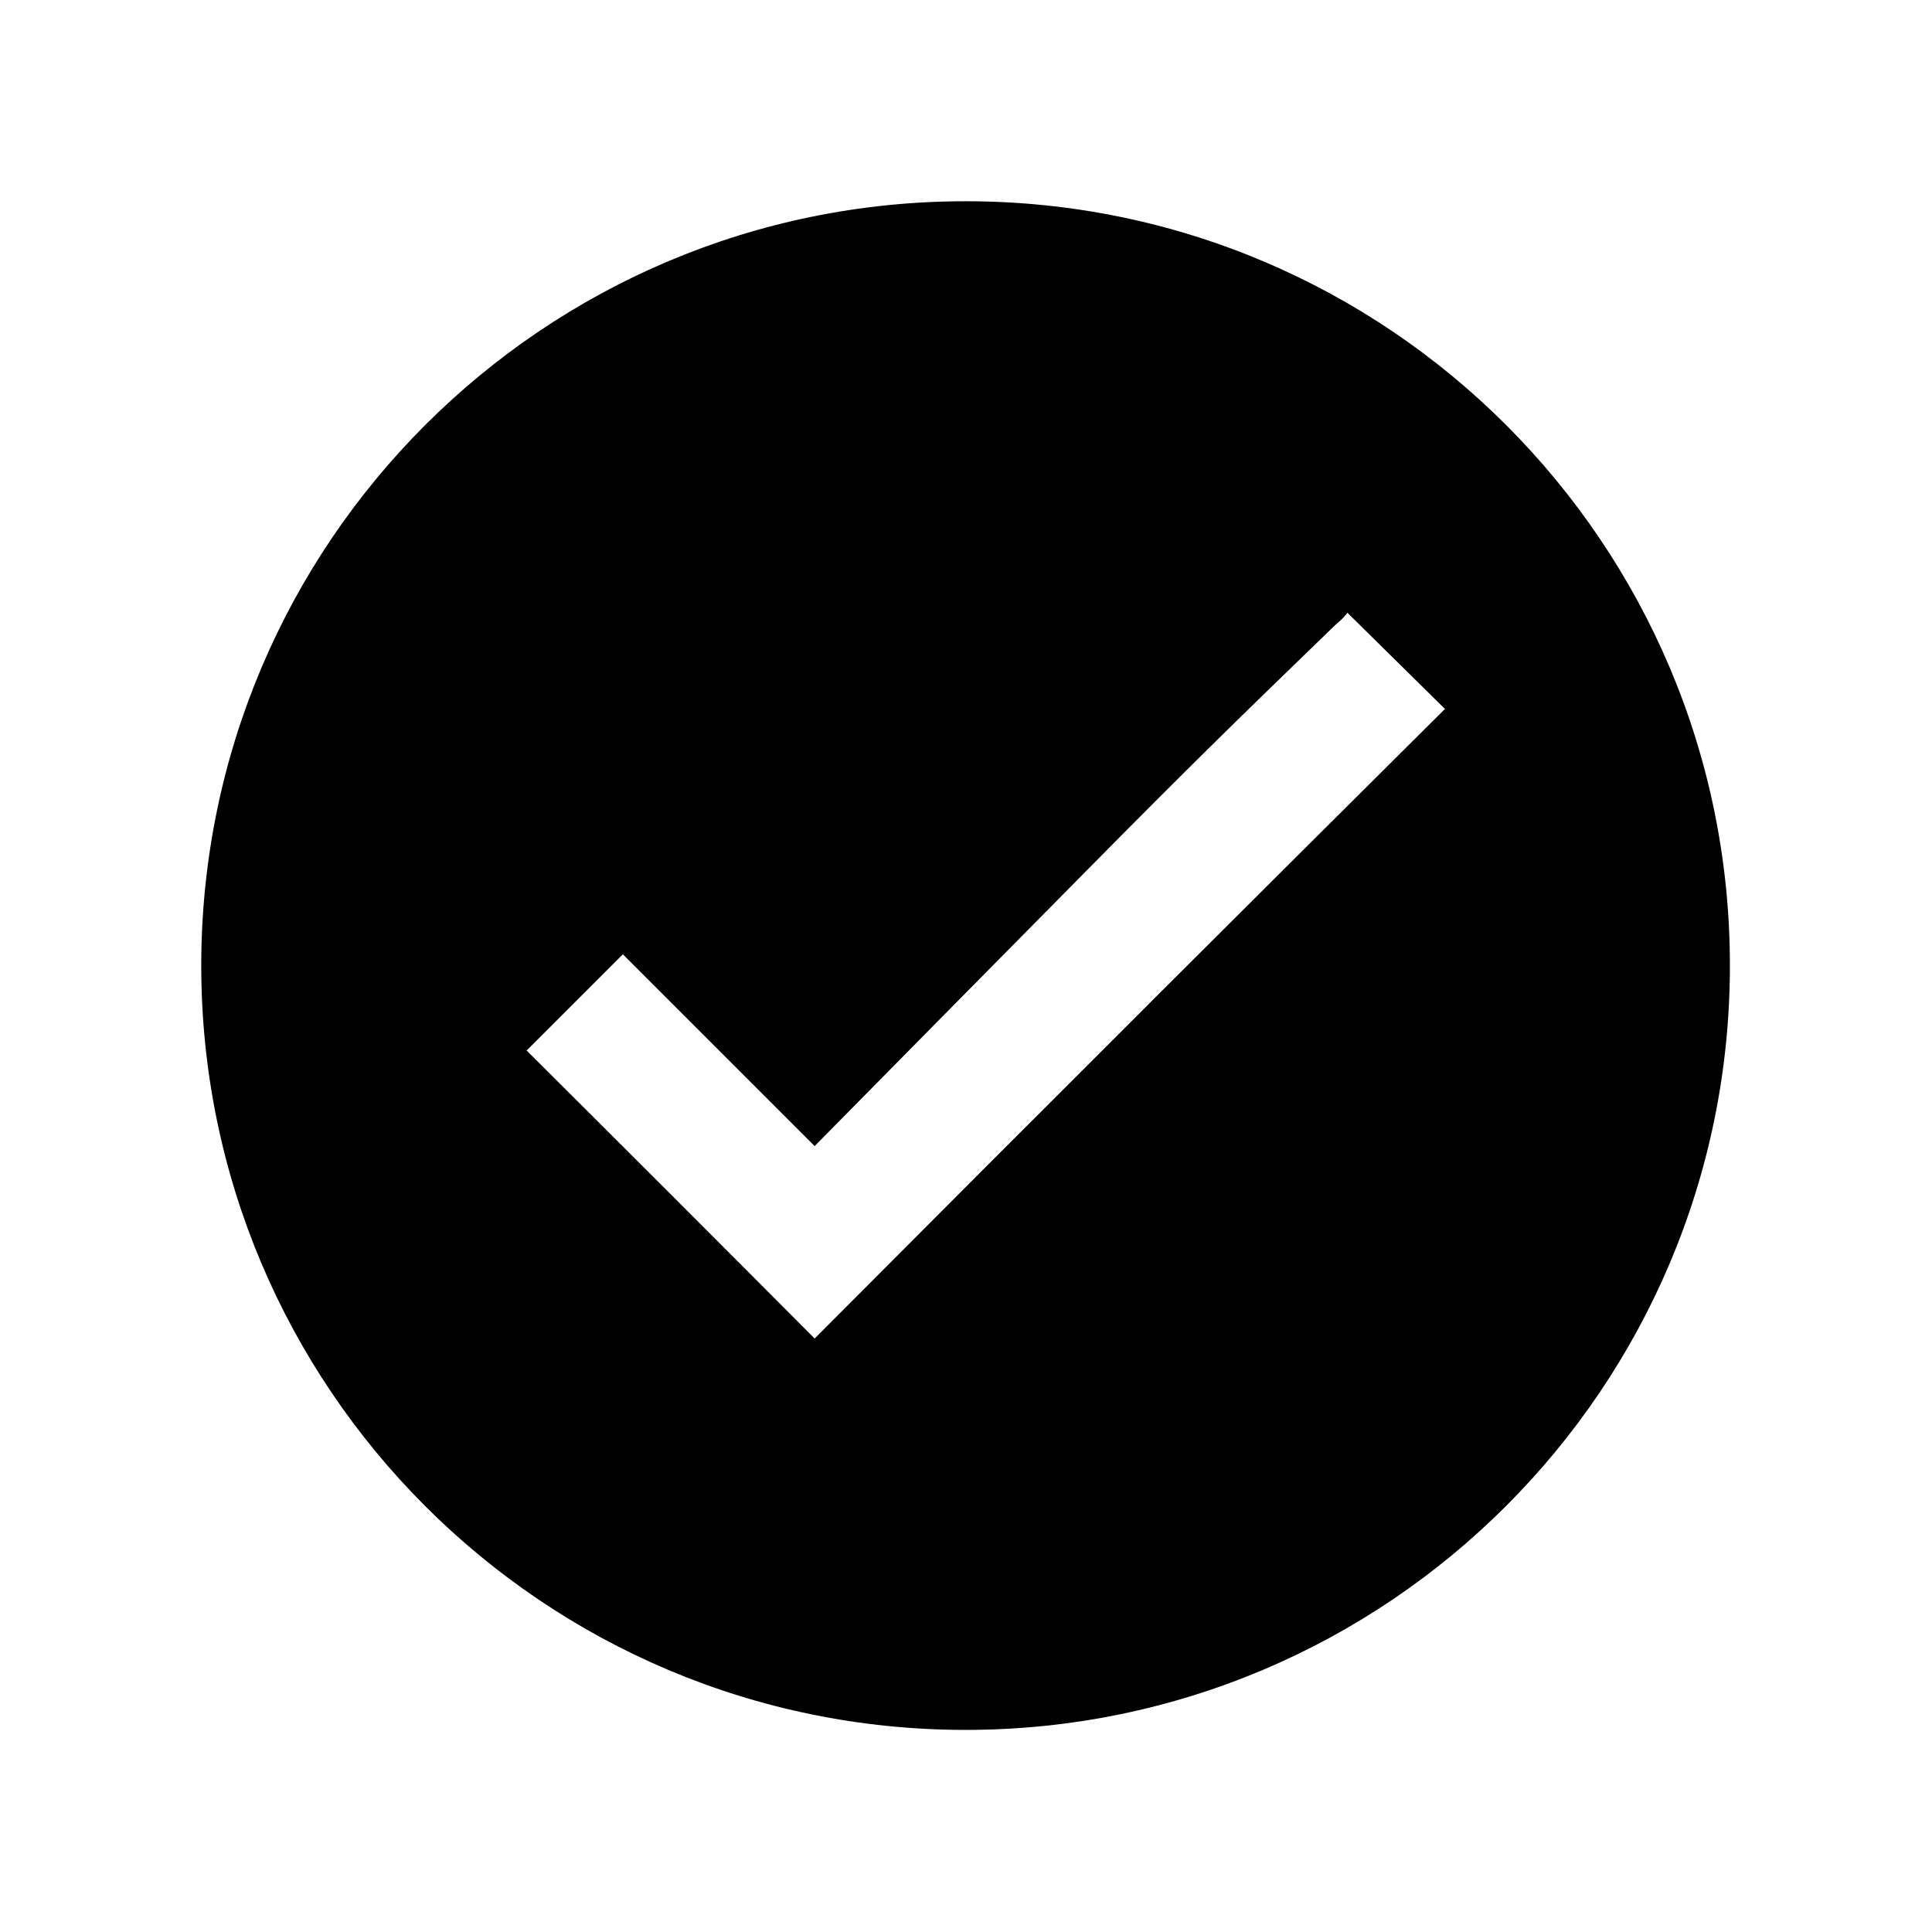
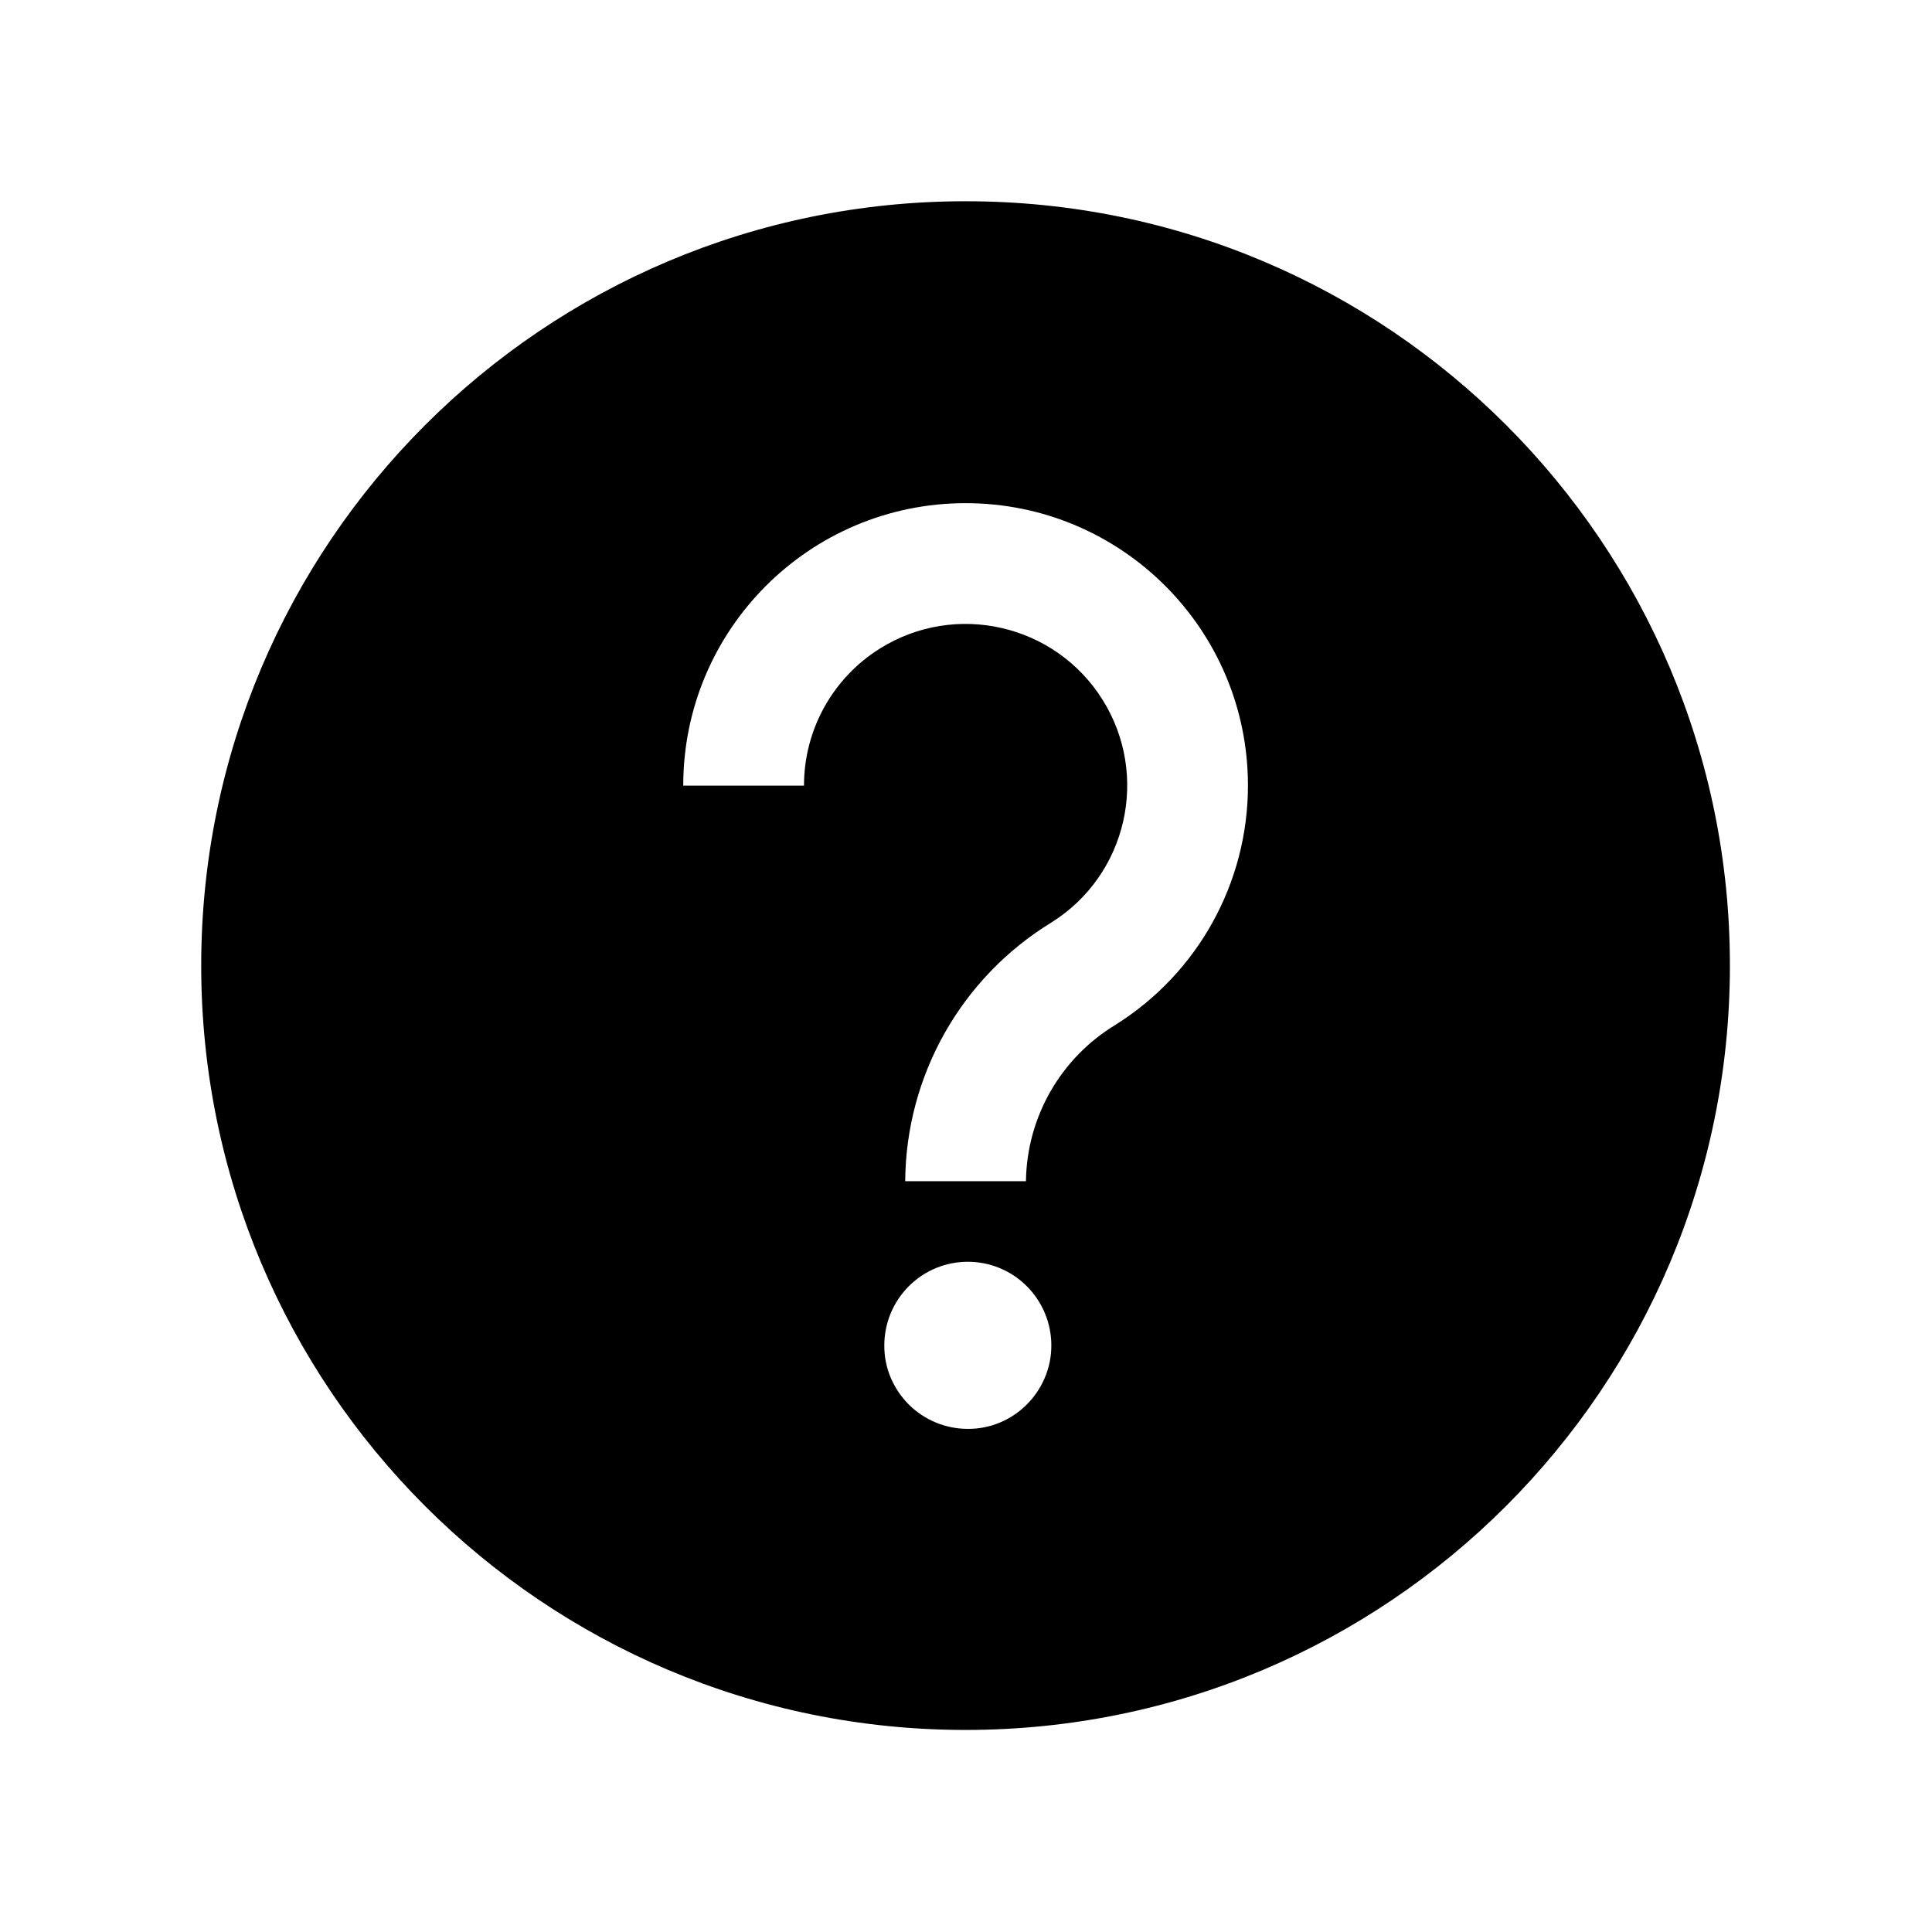
- <svg xmlns="http://www.w3.org/2000/svg" viewBox="0 0 96 96" id="Icons_BadgeTick1" overflow="hidden">
-   <path d="M47.979 10C27.004 10 10 27.004 10 47.979 10 68.954 27.004 85.958 47.979 85.958 68.954 85.958 85.958 68.954 85.958 47.979 85.958 47.978 85.958 47.977 85.958 47.976 85.965 27.01 68.974 10.007 48.008 10 47.998 10 47.989 10 47.979 10ZM57.179 49.793C51.646 55.316 46.079 60.889 40.479 66.51 35.72 61.729 30.95 56.959 26.169 52.2L30.95 47.419 40.479 56.948C45.105 52.255 49.705 47.596 54.279 42.969 58.85 38.343 61.379 35.86 66.12 31.278 66.253 31.145 66.396 31.013 66.551 30.878 66.701 30.751 66.835 30.606 66.951 30.446L71.799 35.227C66.168 40.827 62.712 44.267 57.178 49.79Z" />
+ <svg xmlns="http://www.w3.org/2000/svg" viewBox="0 0 96 96" id="Icons_BadgeQuestionMark" overflow="hidden">
+   <style>
+ .MsftOfcThm_Text1_Fill_v2 {
+  fill:#000000; 
+ }
+ </style>
+   <path d="M47.979 10C27.003 9.999 9.999 27.003 9.998 47.979 9.997 68.955 27.001 85.959 47.977 85.96 68.953 85.96 85.957 68.957 85.958 47.981 85.958 47.98 85.958 47.978 85.958 47.977 85.966 27.011 68.977 10.008 48.011 10 48 10 47.99 10 47.979 10ZM51.909 68.476C51.486 69.465 50.698 70.253 49.709 70.676 49.2 70.892 48.653 71.003 48.1 71 46.996 71.002 45.937 70.566 45.155 69.787 44.778 69.409 44.476 68.963 44.266 68.472 44.048 67.963 43.938 67.415 43.941 66.861 43.938 65.757 44.375 64.697 45.155 63.915 46.772 62.294 49.397 62.29 51.018 63.907 51.021 63.91 51.023 63.912 51.026 63.915L51.026 63.915C51.405 64.296 51.707 64.746 51.915 65.242 52.132 65.754 52.242 66.305 52.24 66.861 52.241 67.416 52.129 67.965 51.909 68.474ZM55.44 50.916C52.708 52.563 51.021 55.505 50.979 58.694L44.979 58.694C45.015 53.44 47.763 48.578 52.245 45.837 56.003 43.481 57.139 38.526 54.784 34.768 52.428 31.011 47.473 29.874 43.715 32.23 41.371 33.699 39.949 36.271 39.95 39.037L33.95 39.037C33.947 31.288 40.226 25.005 47.975 25.002 55.723 24.999 62.007 31.278 62.01 39.026 62.012 43.856 59.53 48.346 55.44 50.914Z" class="MsftOfcThm_Text1_Fill_v2" />
</svg>
